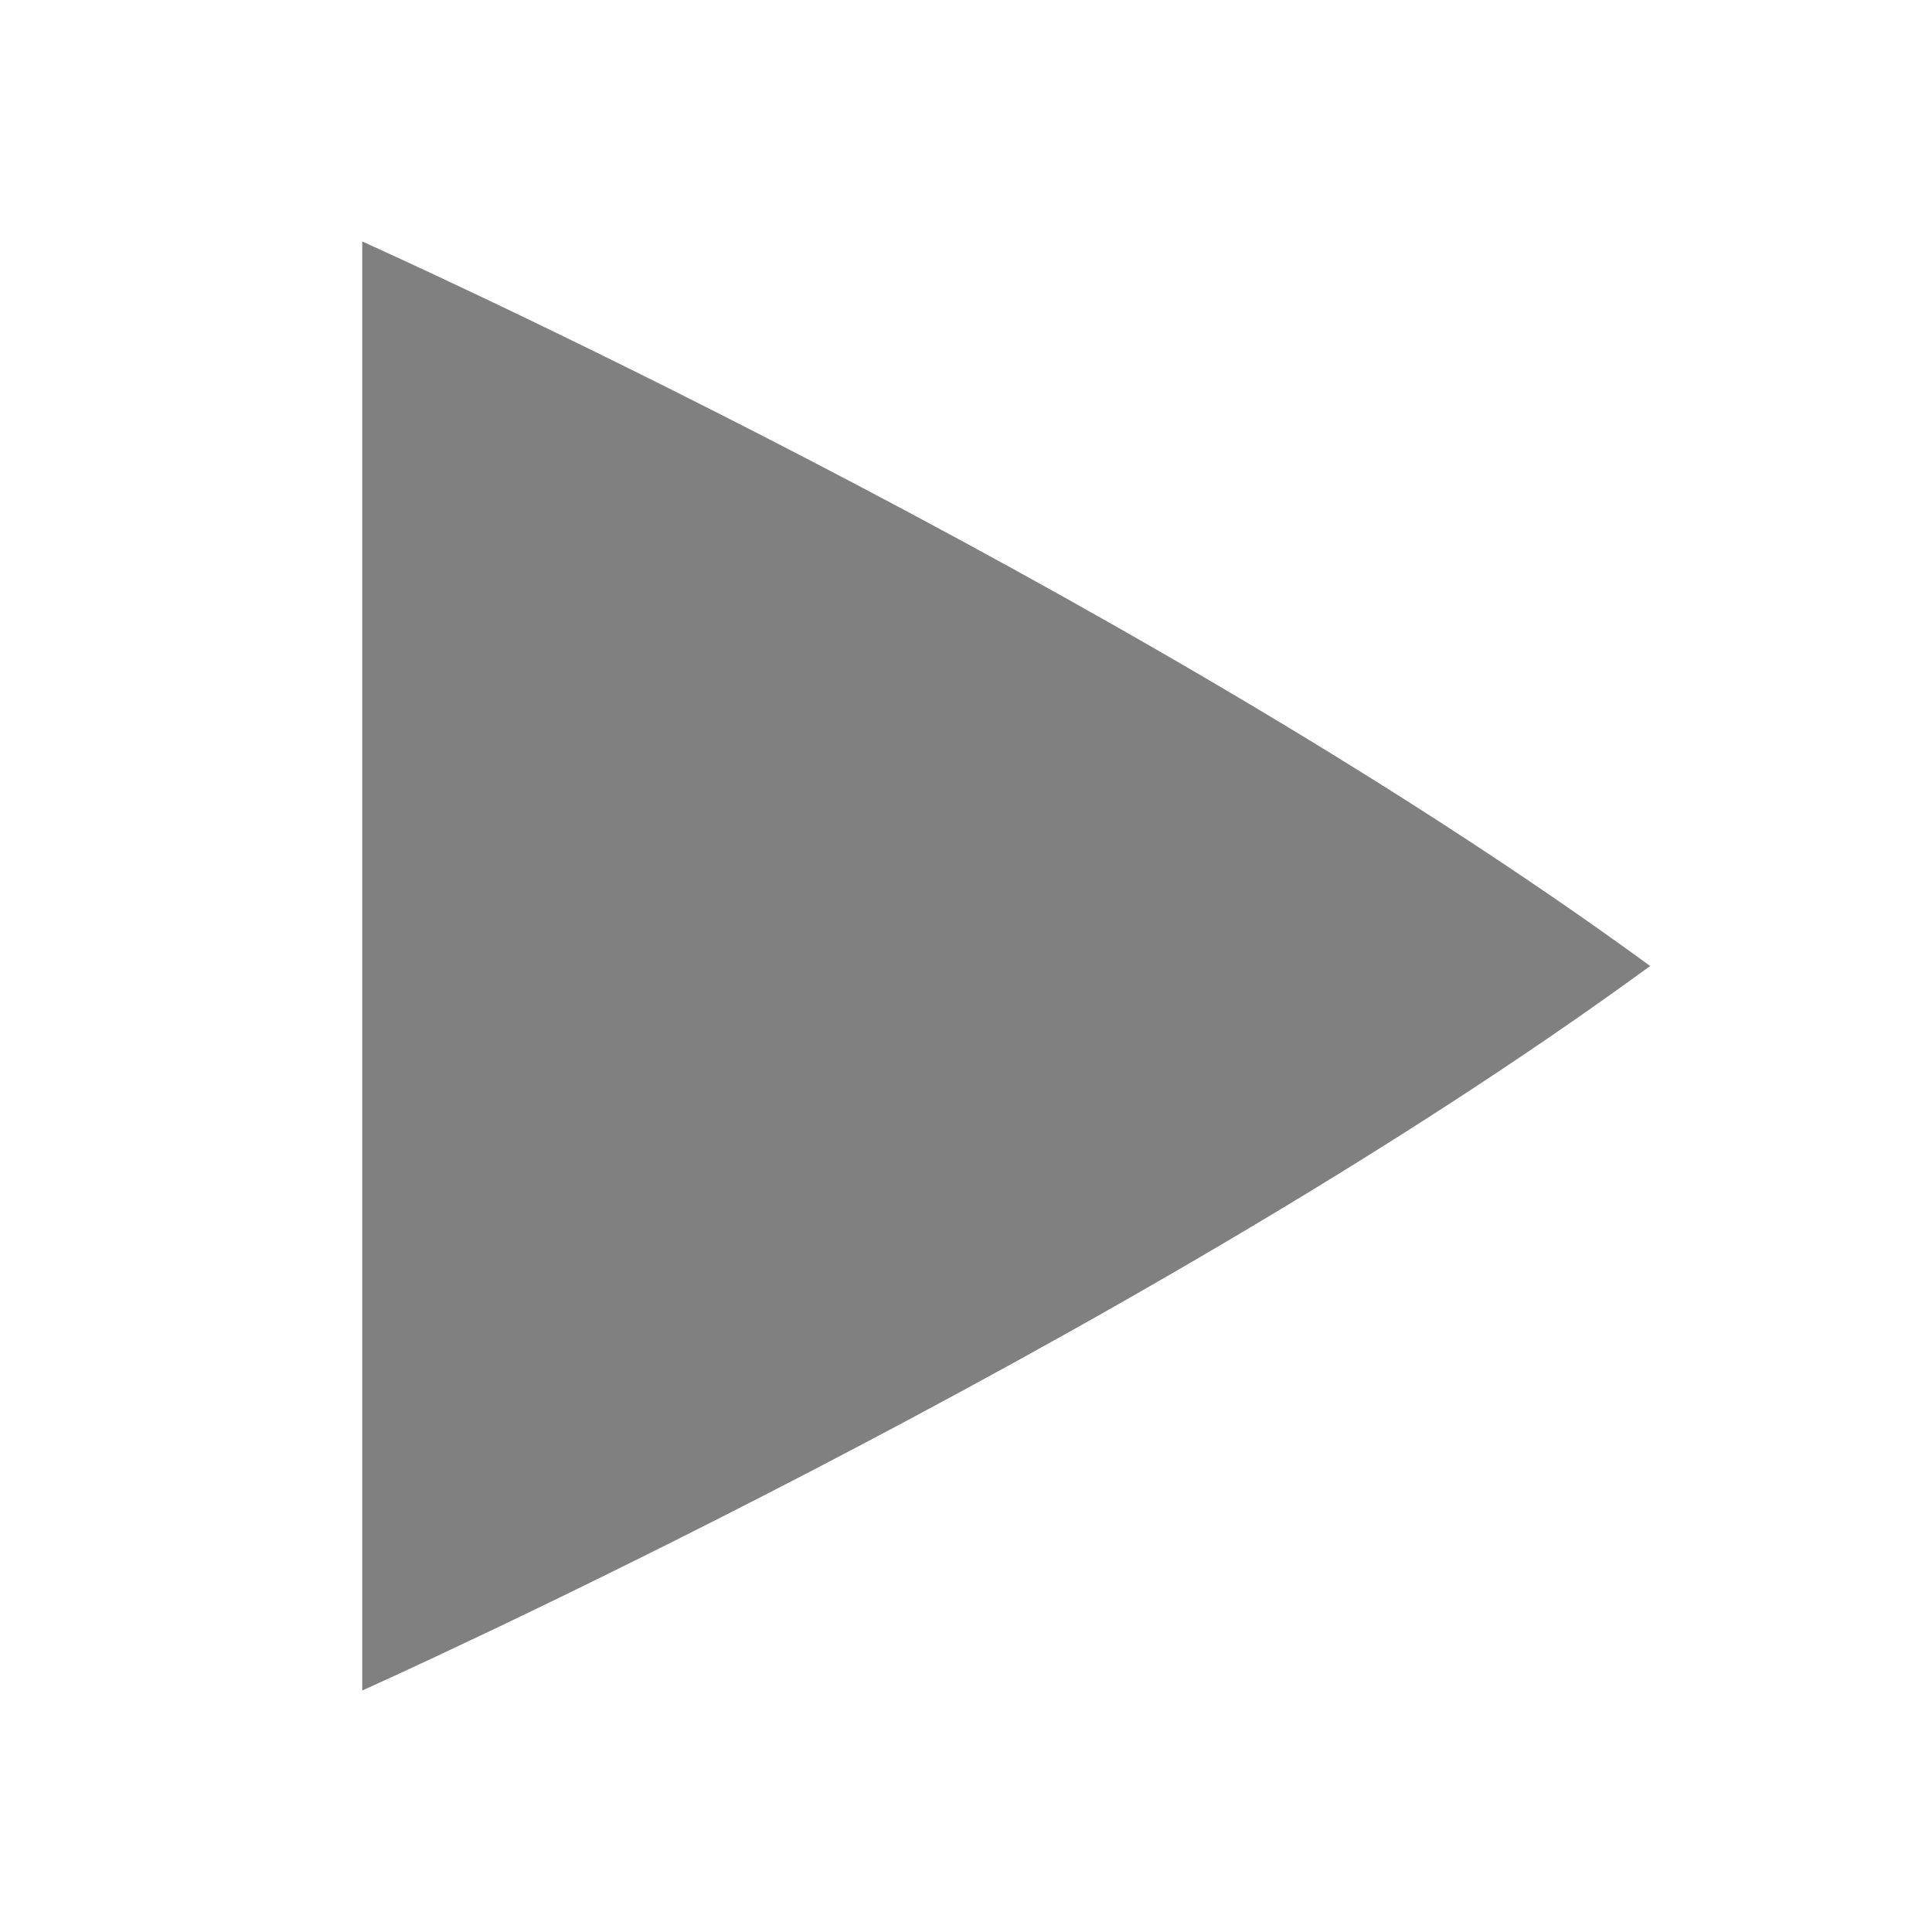
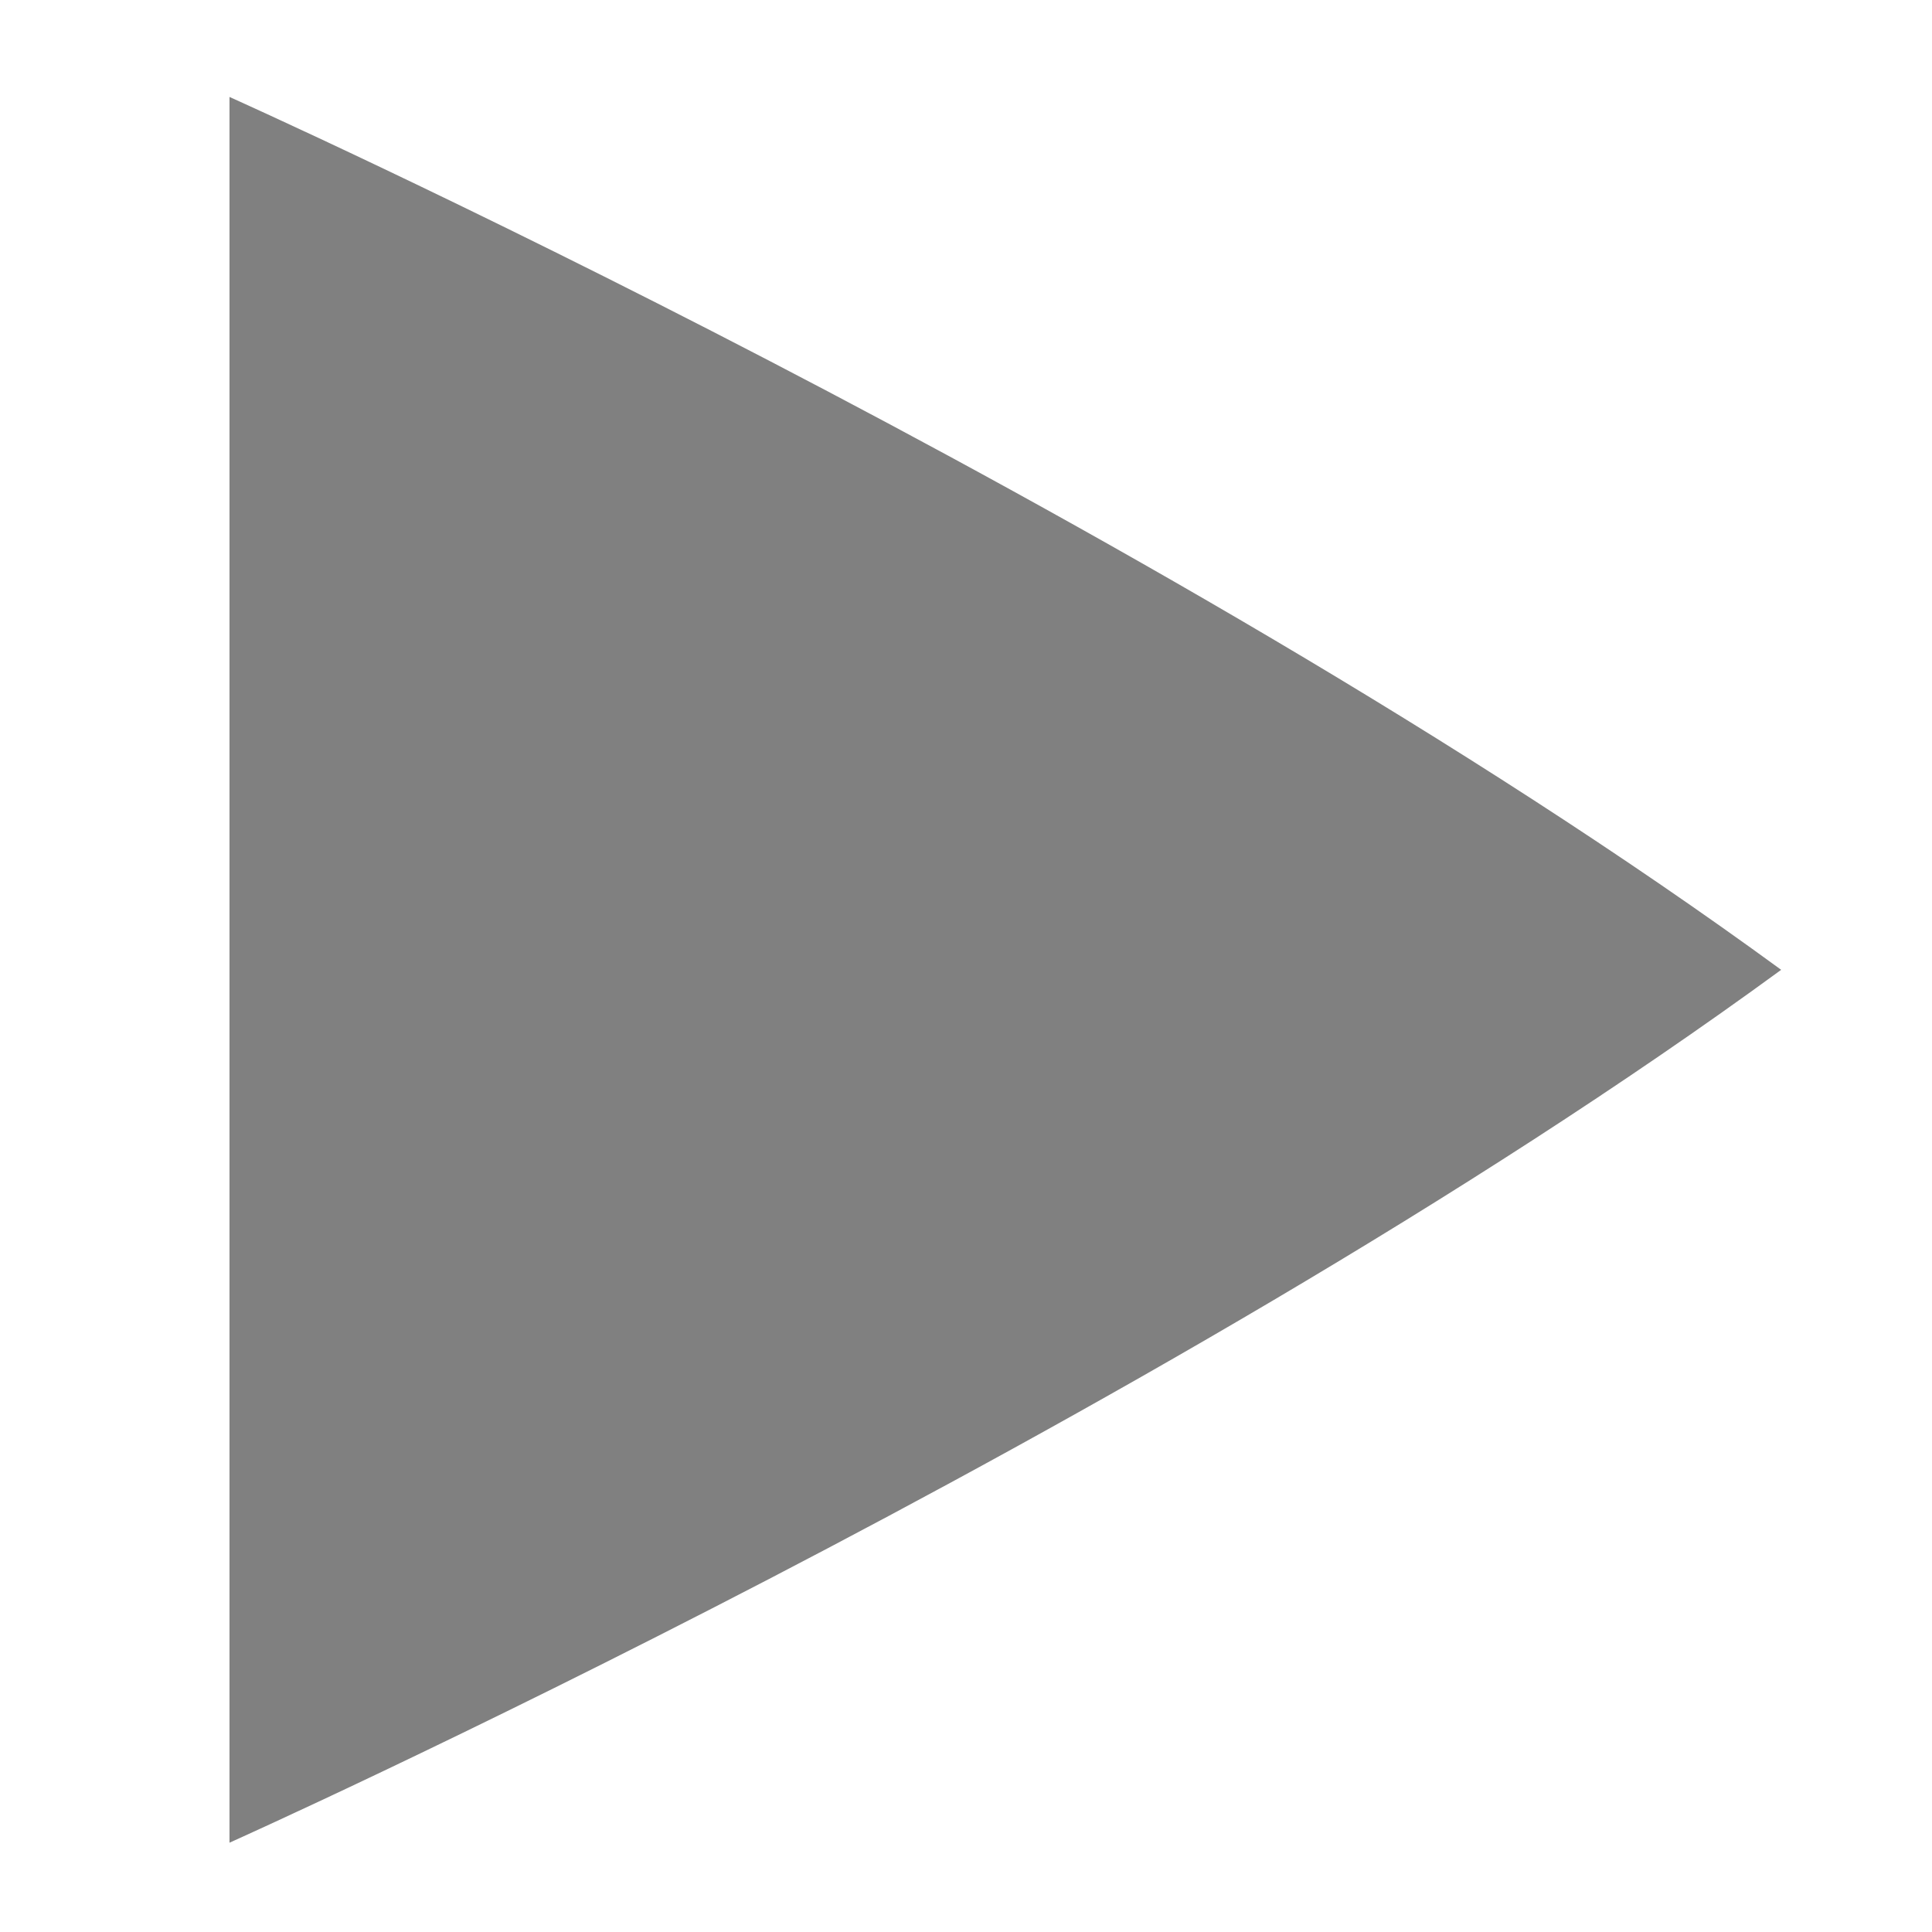
- <svg xmlns="http://www.w3.org/2000/svg" height="16" width="16">
-   <g color="#000" transform="translate(-32 -240)">
-     <path d="M35 242v12s6.333-2.833 10.666-6C41.333 244.833 35 242 35 242z" fill="gray" overflow="visible" style="marker:none" />
+ <svg xmlns="http://www.w3.org/2000/svg" height="64" width="64" version="1.1" id="svg6">
+   <defs id="defs10" />
+   <g transform="matrix(4.819176,0,0,4.819176,-161.069,-1163.029)" id="g4" style="color:#000000">
+     <path d="m 35,242 v 12 c 0,0 6.333,-2.833 10.666,-6 C 41.333,244.833 35,242 35,242 Z" overflow="visible" style="overflow:visible;fill:#808080;marker:none" id="path2" />
  </g>
</svg>
